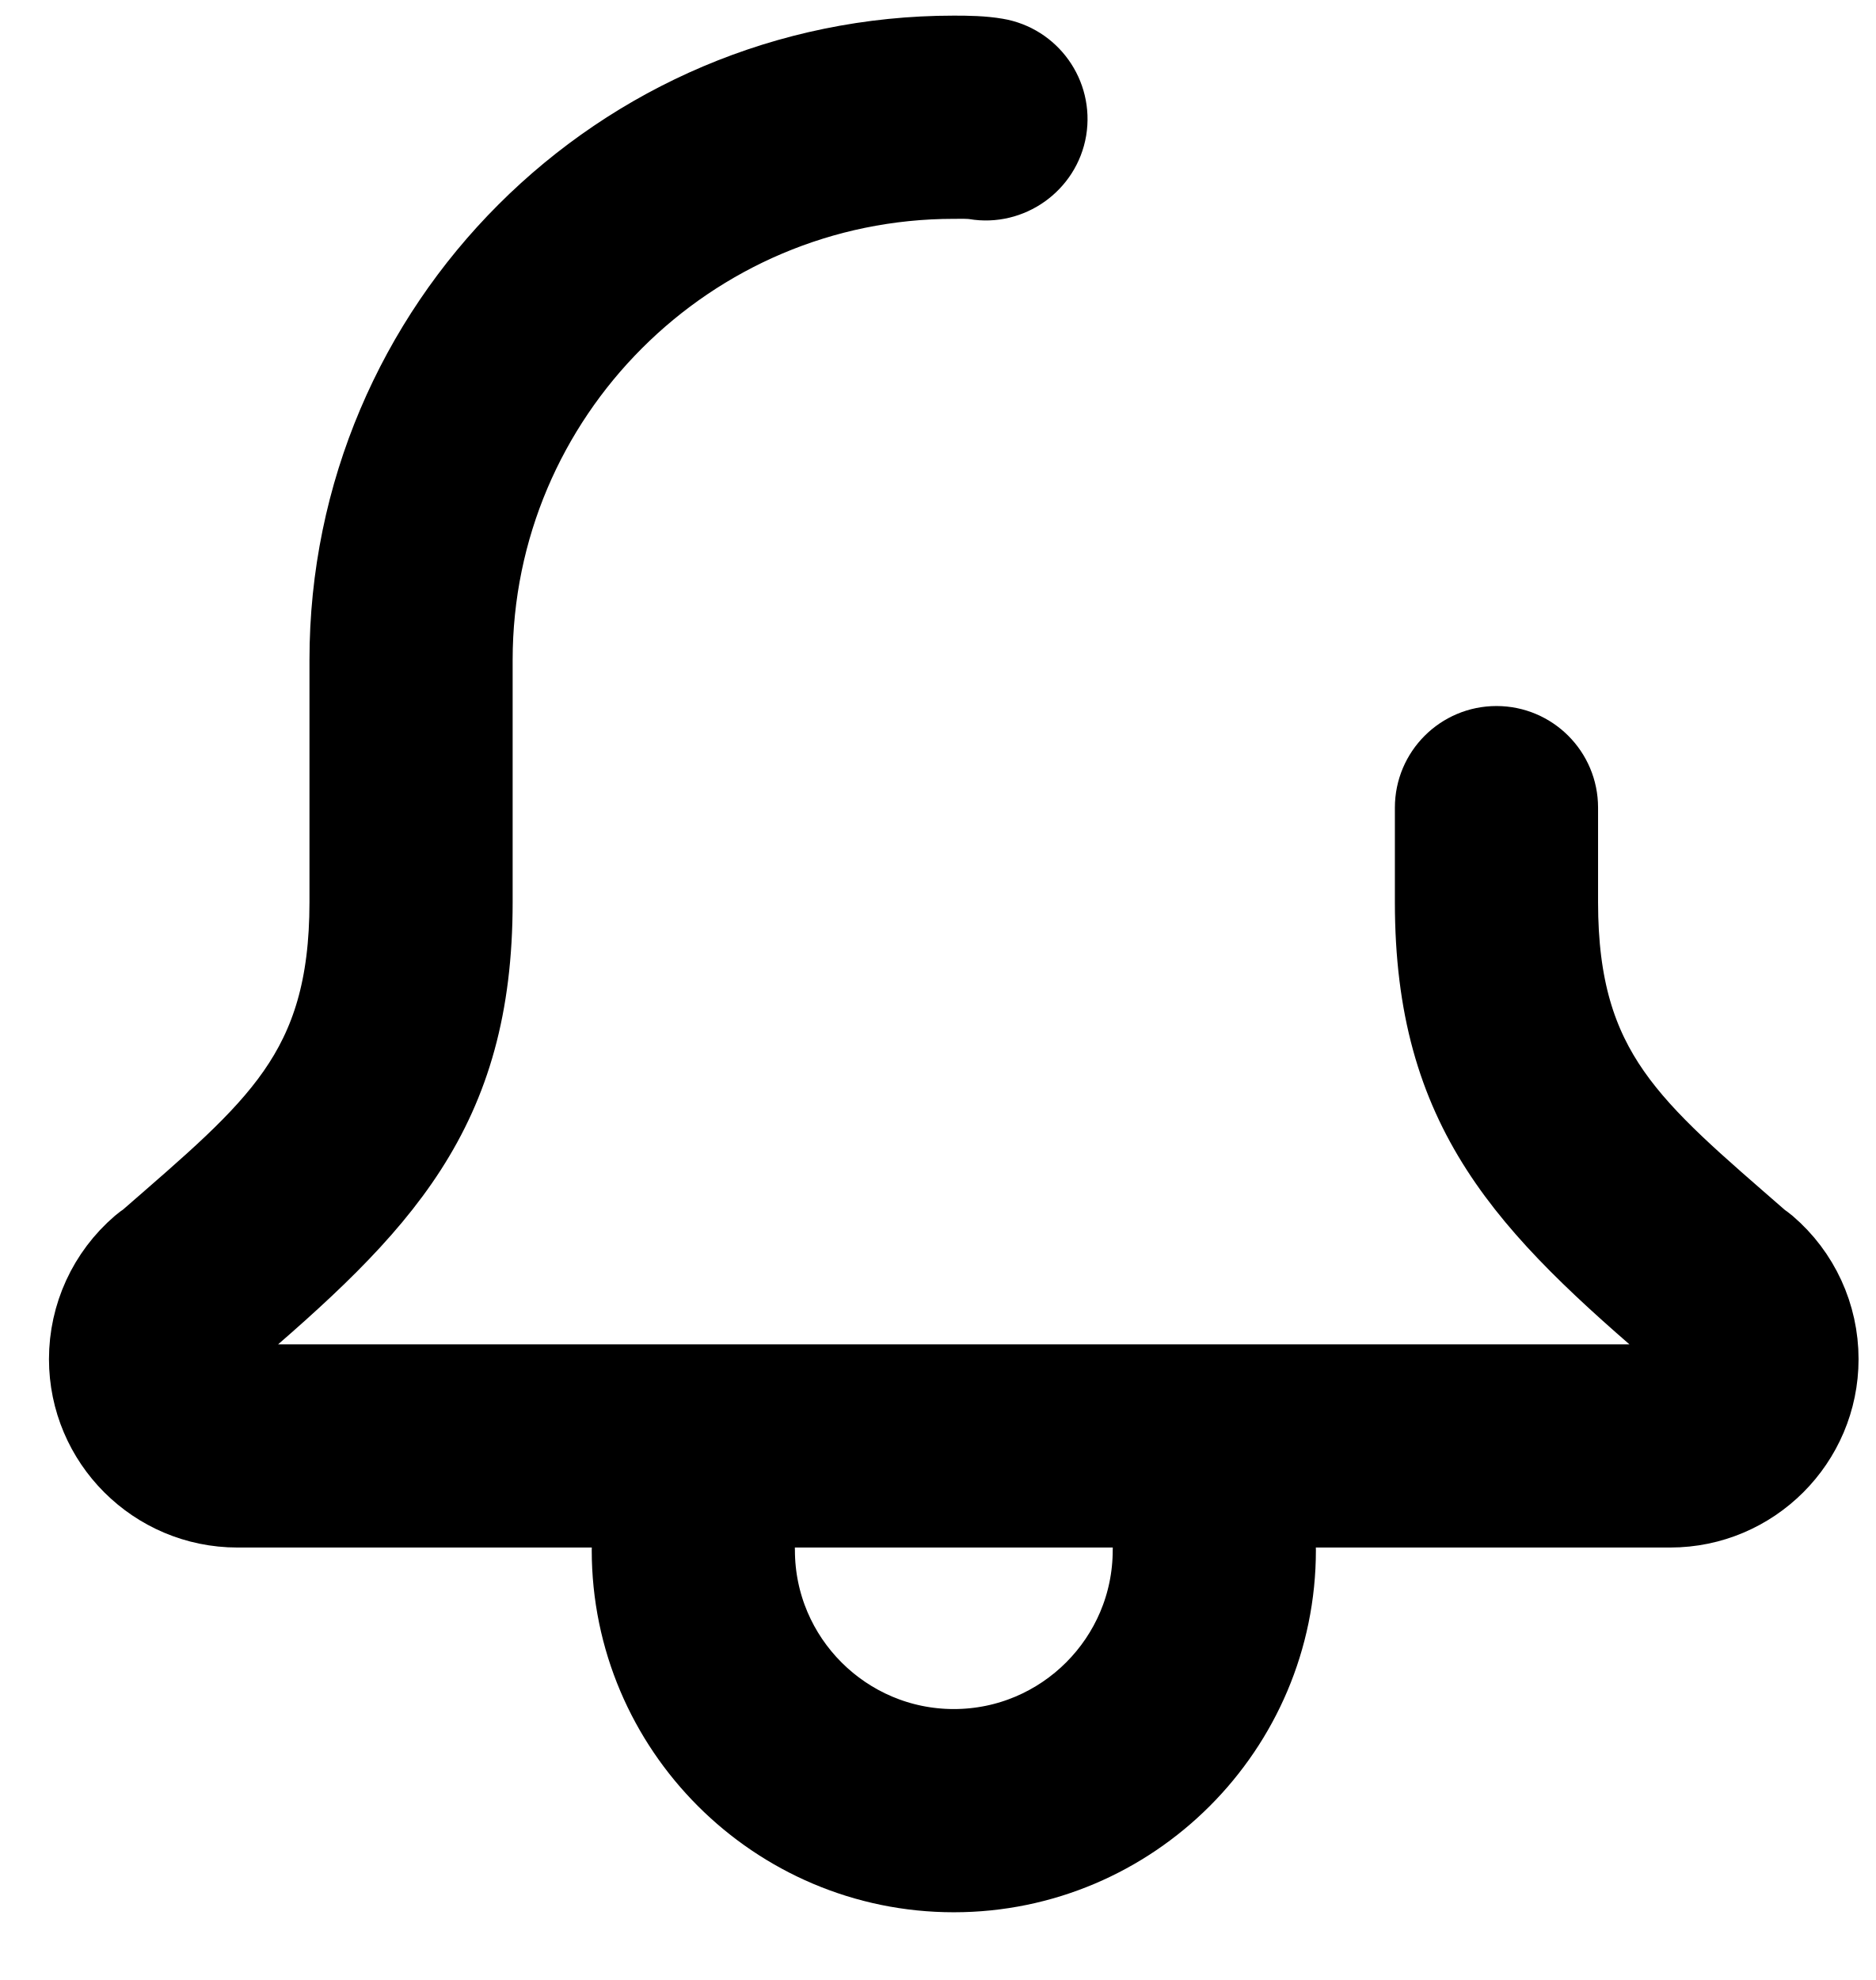
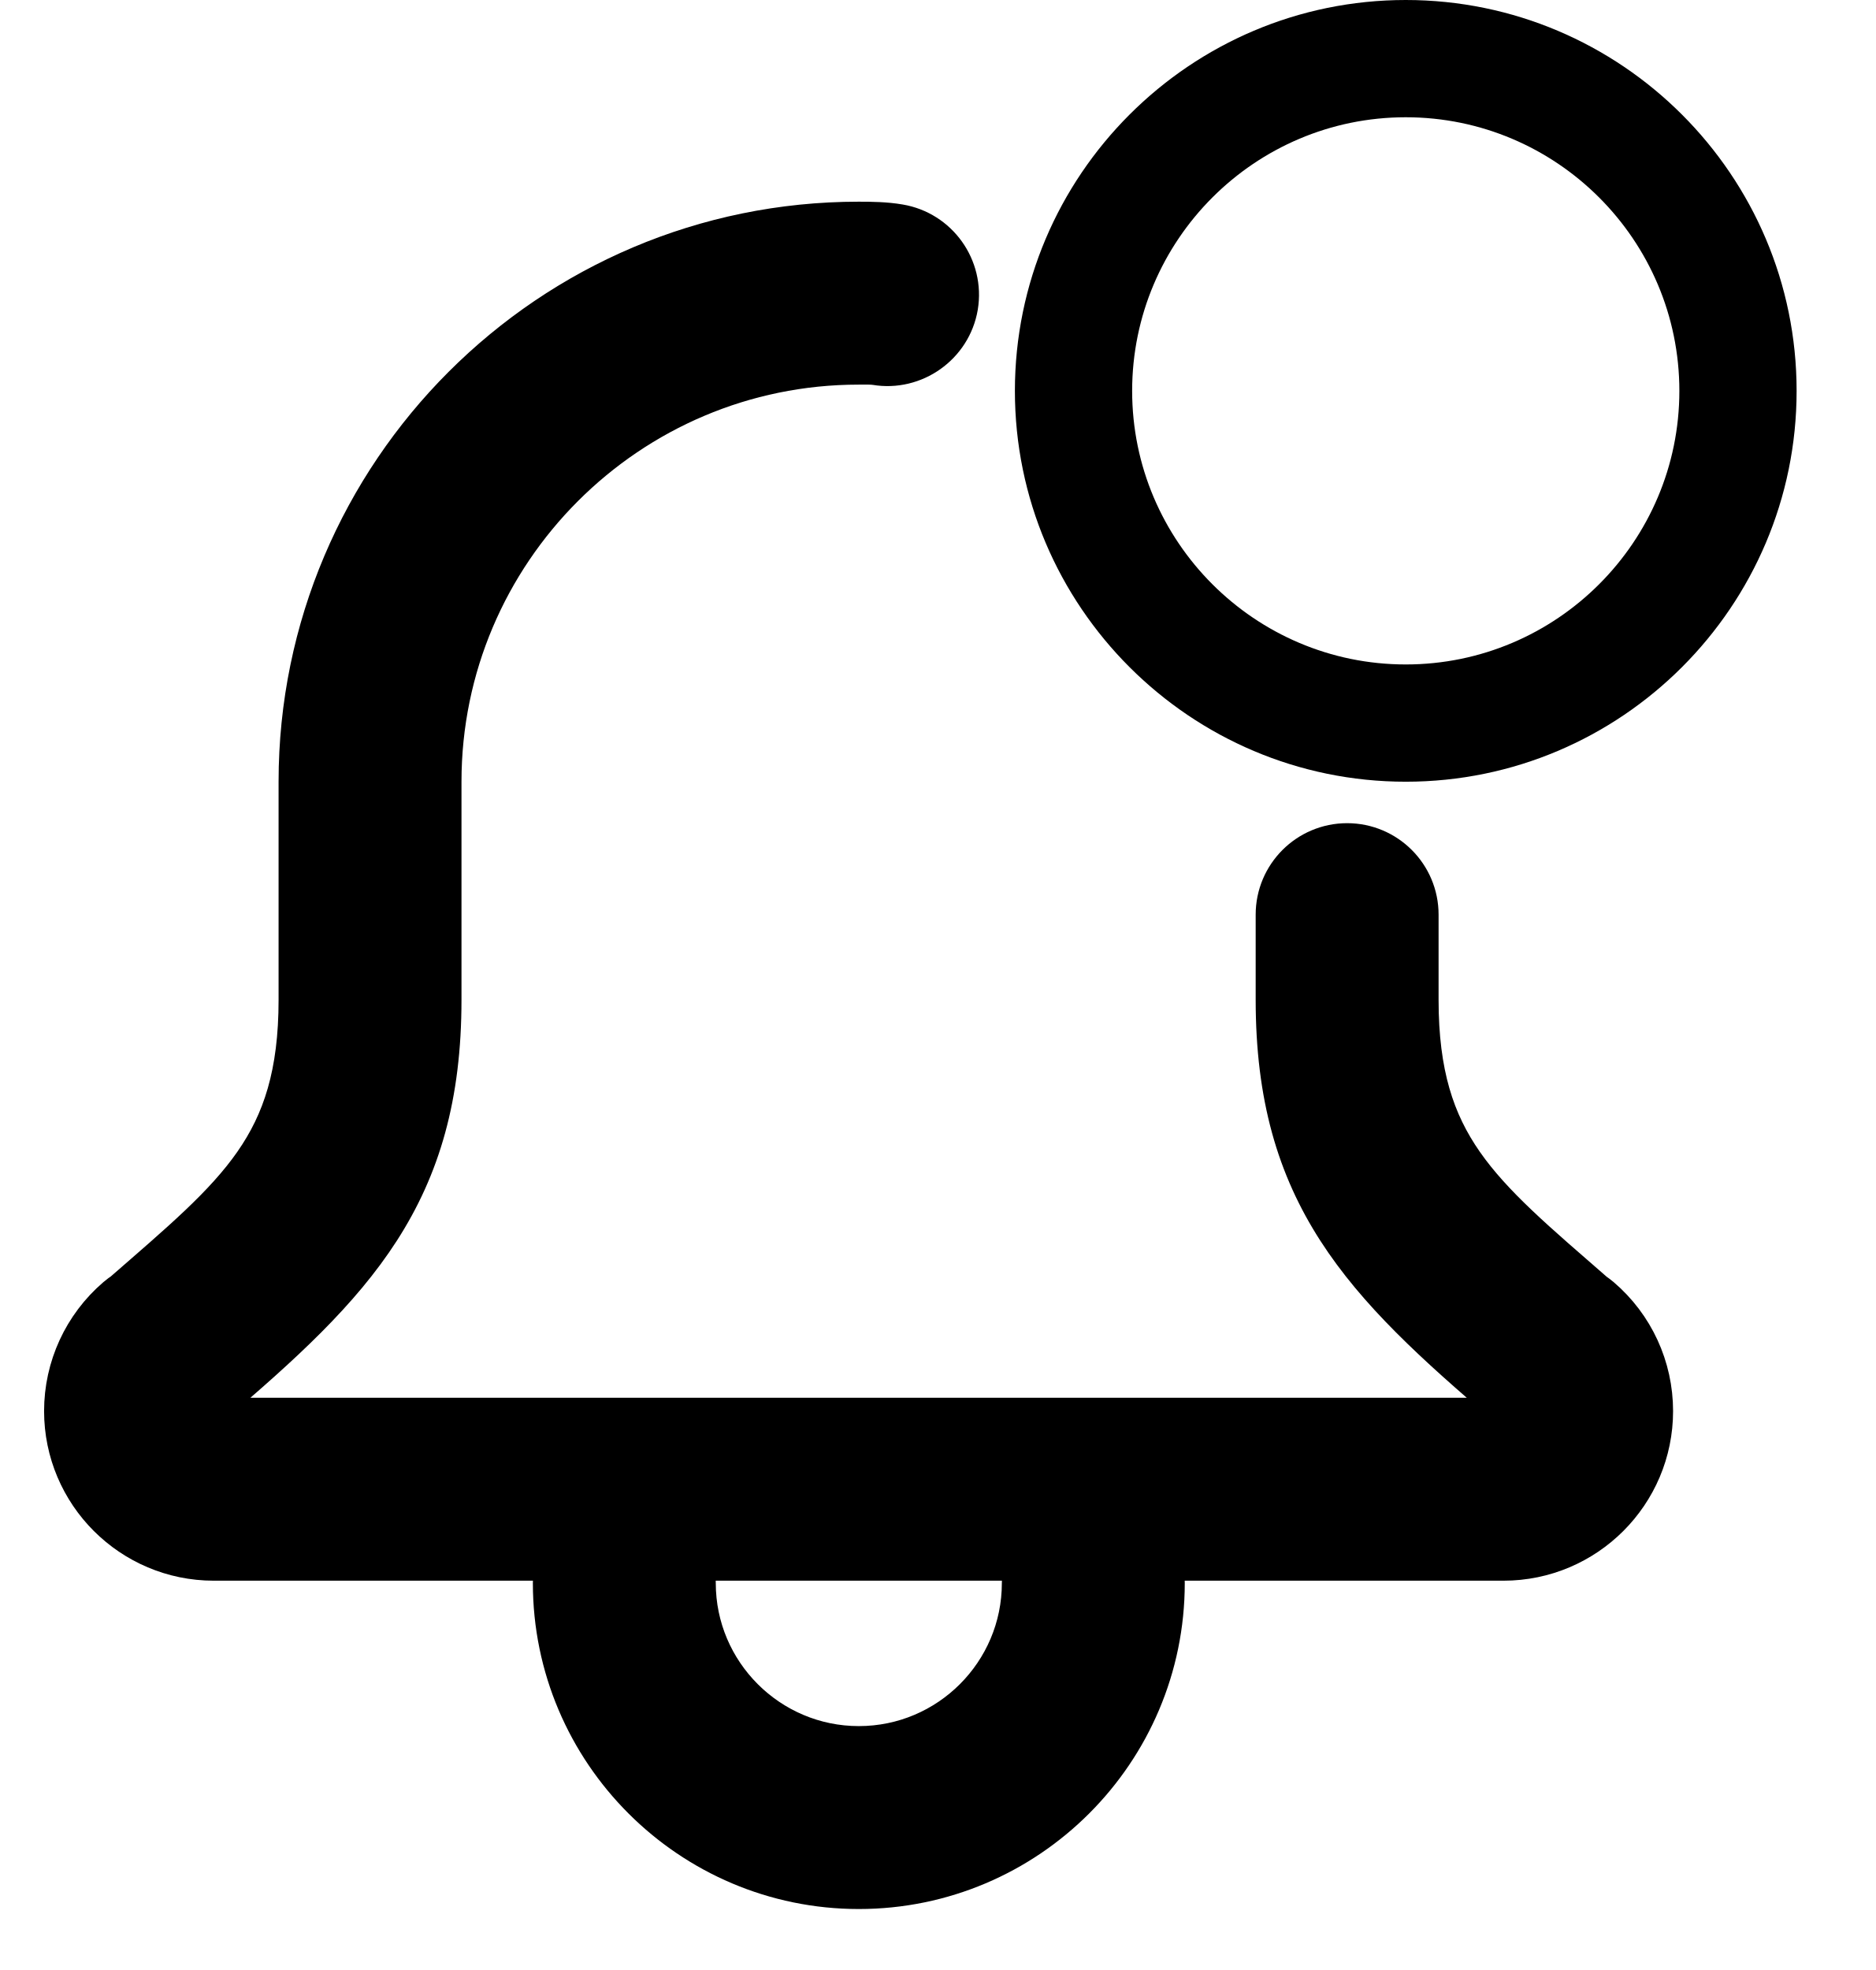
- <svg xmlns="http://www.w3.org/2000/svg" width="18" height="19" viewBox="0 0 18 19" fill="none">
-   <path d="M9.154 18C7.432 18 6.029 16.598 6.029 14.875C6.029 14.53 6.309 14.25 6.654 14.25C6.999 14.25 7.279 14.53 7.279 14.875C7.279 15.909 8.121 16.75 9.154 16.75C10.188 16.75 11.029 15.909 11.029 14.875C11.029 14.53 11.309 14.25 11.654 14.25C11.999 14.25 12.279 14.53 12.279 14.875C12.279 16.598 10.877 18 9.154 18Z" fill="currentColor" stroke="currentColor" stroke-width="0.7" />
-   <path d="M16.029 14.5H2.279C1.474 14.5 0.82 13.846 0.82 13.042C0.82 12.615 1.006 12.211 1.33 11.933C1.351 11.915 1.374 11.898 1.397 11.883C2.62 10.816 3.32 10.28 3.32 8.658V6.333C3.32 3.117 5.938 0.5 9.154 0.5C9.287 0.5 9.431 0.502 9.565 0.525C9.905 0.582 10.135 0.904 10.079 1.244C10.022 1.584 9.694 1.814 9.359 1.757C9.293 1.747 9.22 1.75 9.154 1.75C6.627 1.75 4.57 3.806 4.57 6.333V8.658C4.57 10.672 3.688 11.577 2.151 12.884C2.139 12.894 2.128 12.903 2.114 12.912C2.092 12.941 2.07 12.984 2.07 13.042C2.07 13.155 2.165 13.25 2.279 13.25H16.029C16.142 13.25 16.237 13.155 16.237 13.042C16.237 12.983 16.215 12.941 16.192 12.912C16.18 12.903 16.169 12.894 16.156 12.884C14.619 11.576 13.737 10.672 13.737 8.658V7.75C13.737 7.405 14.017 7.125 14.362 7.125C14.707 7.125 14.987 7.405 14.987 7.75V8.658C14.987 10.281 15.688 10.817 16.913 11.886C16.935 11.901 16.957 11.917 16.977 11.934C17.301 12.211 17.487 12.615 17.487 13.042C17.487 13.846 16.833 14.5 16.029 14.5Z" fill="currentColor" stroke="currentColor" stroke-width="0.7" />
+ <svg xmlns="http://www.w3.org/2000/svg" width="20" height="21" viewBox="0 0 20 21" fill="none">
+   <path d="M9.156 20C7.434 20 6.031 18.598 6.031 16.875C6.031 16.53 6.311 16.25 6.656 16.25C7.001 16.25 7.281 16.53 7.281 16.875C7.281 17.909 8.123 18.75 9.156 18.75C10.19 18.75 11.031 17.909 11.031 16.875C11.031 16.53 11.311 16.25 11.656 16.25C12.001 16.25 12.281 16.53 12.281 16.875C12.281 18.598 10.879 20 9.156 20Z" fill="currentColor" stroke="currentColor" stroke-width="0.7" />
+   <path d="M16.029 16.5H2.279C1.474 16.5 0.82 15.846 0.82 15.042C0.82 14.615 1.006 14.211 1.33 13.933C1.351 13.915 1.374 13.898 1.397 13.883C2.62 12.816 3.32 12.28 3.32 10.658V8.333C3.32 5.117 5.938 2.5 9.154 2.5C9.287 2.5 9.431 2.502 9.565 2.525C9.905 2.582 10.135 2.904 10.079 3.244C10.022 3.584 9.694 3.814 9.359 3.757C9.293 3.747 9.22 3.75 9.154 3.75C6.627 3.75 4.57 5.806 4.57 8.333V10.658C4.57 12.672 3.688 13.577 2.151 14.884C2.139 14.894 2.128 14.903 2.114 14.912C2.092 14.941 2.07 14.984 2.07 15.042C2.07 15.155 2.165 15.25 2.279 15.25H16.029C16.142 15.25 16.237 15.155 16.237 15.042C16.237 14.983 16.215 14.941 16.192 14.912C16.18 14.903 16.169 14.894 16.156 14.884C14.619 13.576 13.737 12.672 13.737 10.658V9.75C13.737 9.405 14.017 9.125 14.362 9.125C14.707 9.125 14.987 9.405 14.987 9.75V10.658C14.987 12.281 15.688 12.817 16.913 13.886C16.935 13.901 16.957 13.917 16.977 13.934C17.301 14.211 17.487 14.615 17.487 15.042C17.487 15.846 16.833 16.5 16.029 16.5Z" fill="currentColor" stroke="currentColor" stroke-width="0.7" />
+   <mask id="path-3-inside-1_0_1" fill="currentColor">
+     <path d="M14.987 8.333C12.69 8.333 10.82 6.464 10.82 4.167C10.82 1.869 12.69 0 14.987 0C17.285 0 19.154 1.869 19.154 4.167C19.154 6.464 17.285 8.333 14.987 8.333ZM14.987 1.25C13.379 1.25 12.07 2.558 12.07 4.167C12.07 5.775 13.379 7.083 14.987 7.083C16.595 7.083 17.904 5.775 17.904 4.167C17.904 2.558 16.595 1.25 14.987 1.25Z" />
+   </mask>
+   <path d="M14.987 8.333C12.69 8.333 10.82 6.464 10.82 4.167C10.82 1.869 12.69 0 14.987 0C17.285 0 19.154 1.869 19.154 4.167C19.154 6.464 17.285 8.333 14.987 8.333ZM14.987 1.25C13.379 1.25 12.07 2.558 12.07 4.167C12.07 5.775 13.379 7.083 14.987 7.083C16.595 7.083 17.904 5.775 17.904 4.167C17.904 2.558 16.595 1.25 14.987 1.25Z" fill="currentColor" />
+   <path d="M14.987 6.333C13.794 6.333 12.82 5.36 12.82 4.167H8.82C8.82 7.569 11.585 10.333 14.987 10.333V6.333ZM12.82 4.167C12.82 2.974 13.794 2 14.987 2V-2C11.585 -2 8.82 0.765 8.82 4.167H12.82ZM14.987 2C16.18 2 17.154 2.974 17.154 4.167L21.154 4.167C21.154 0.765 18.389 -2 14.987 -2V2ZM17.154 4.167C17.154 5.36 16.18 6.333 14.987 6.333V10.333C18.389 10.333 21.154 7.569 21.154 4.167L17.154 4.167ZM14.987 -0.75C12.274 -0.75 10.07 1.454 10.07 4.167H14.07C14.07 3.663 14.483 3.25 14.987 3.25V-0.75ZM10.07 4.167C10.07 6.88 12.274 9.083 14.987 9.083V5.083C14.483 5.083 14.07 4.67 14.07 4.167H10.07ZM14.987 9.083C17.7 9.083 19.904 6.88 19.904 4.167L15.904 4.167C15.904 4.67 15.491 5.083 14.987 5.083V9.083ZM19.904 4.167C19.904 1.454 17.7 -0.75 14.987 -0.75V3.25C15.491 3.25 15.904 3.663 15.904 4.167L19.904 4.167Z" fill="currentColor" mask="url(#path-3-inside-1_0_1)" />
</svg>
